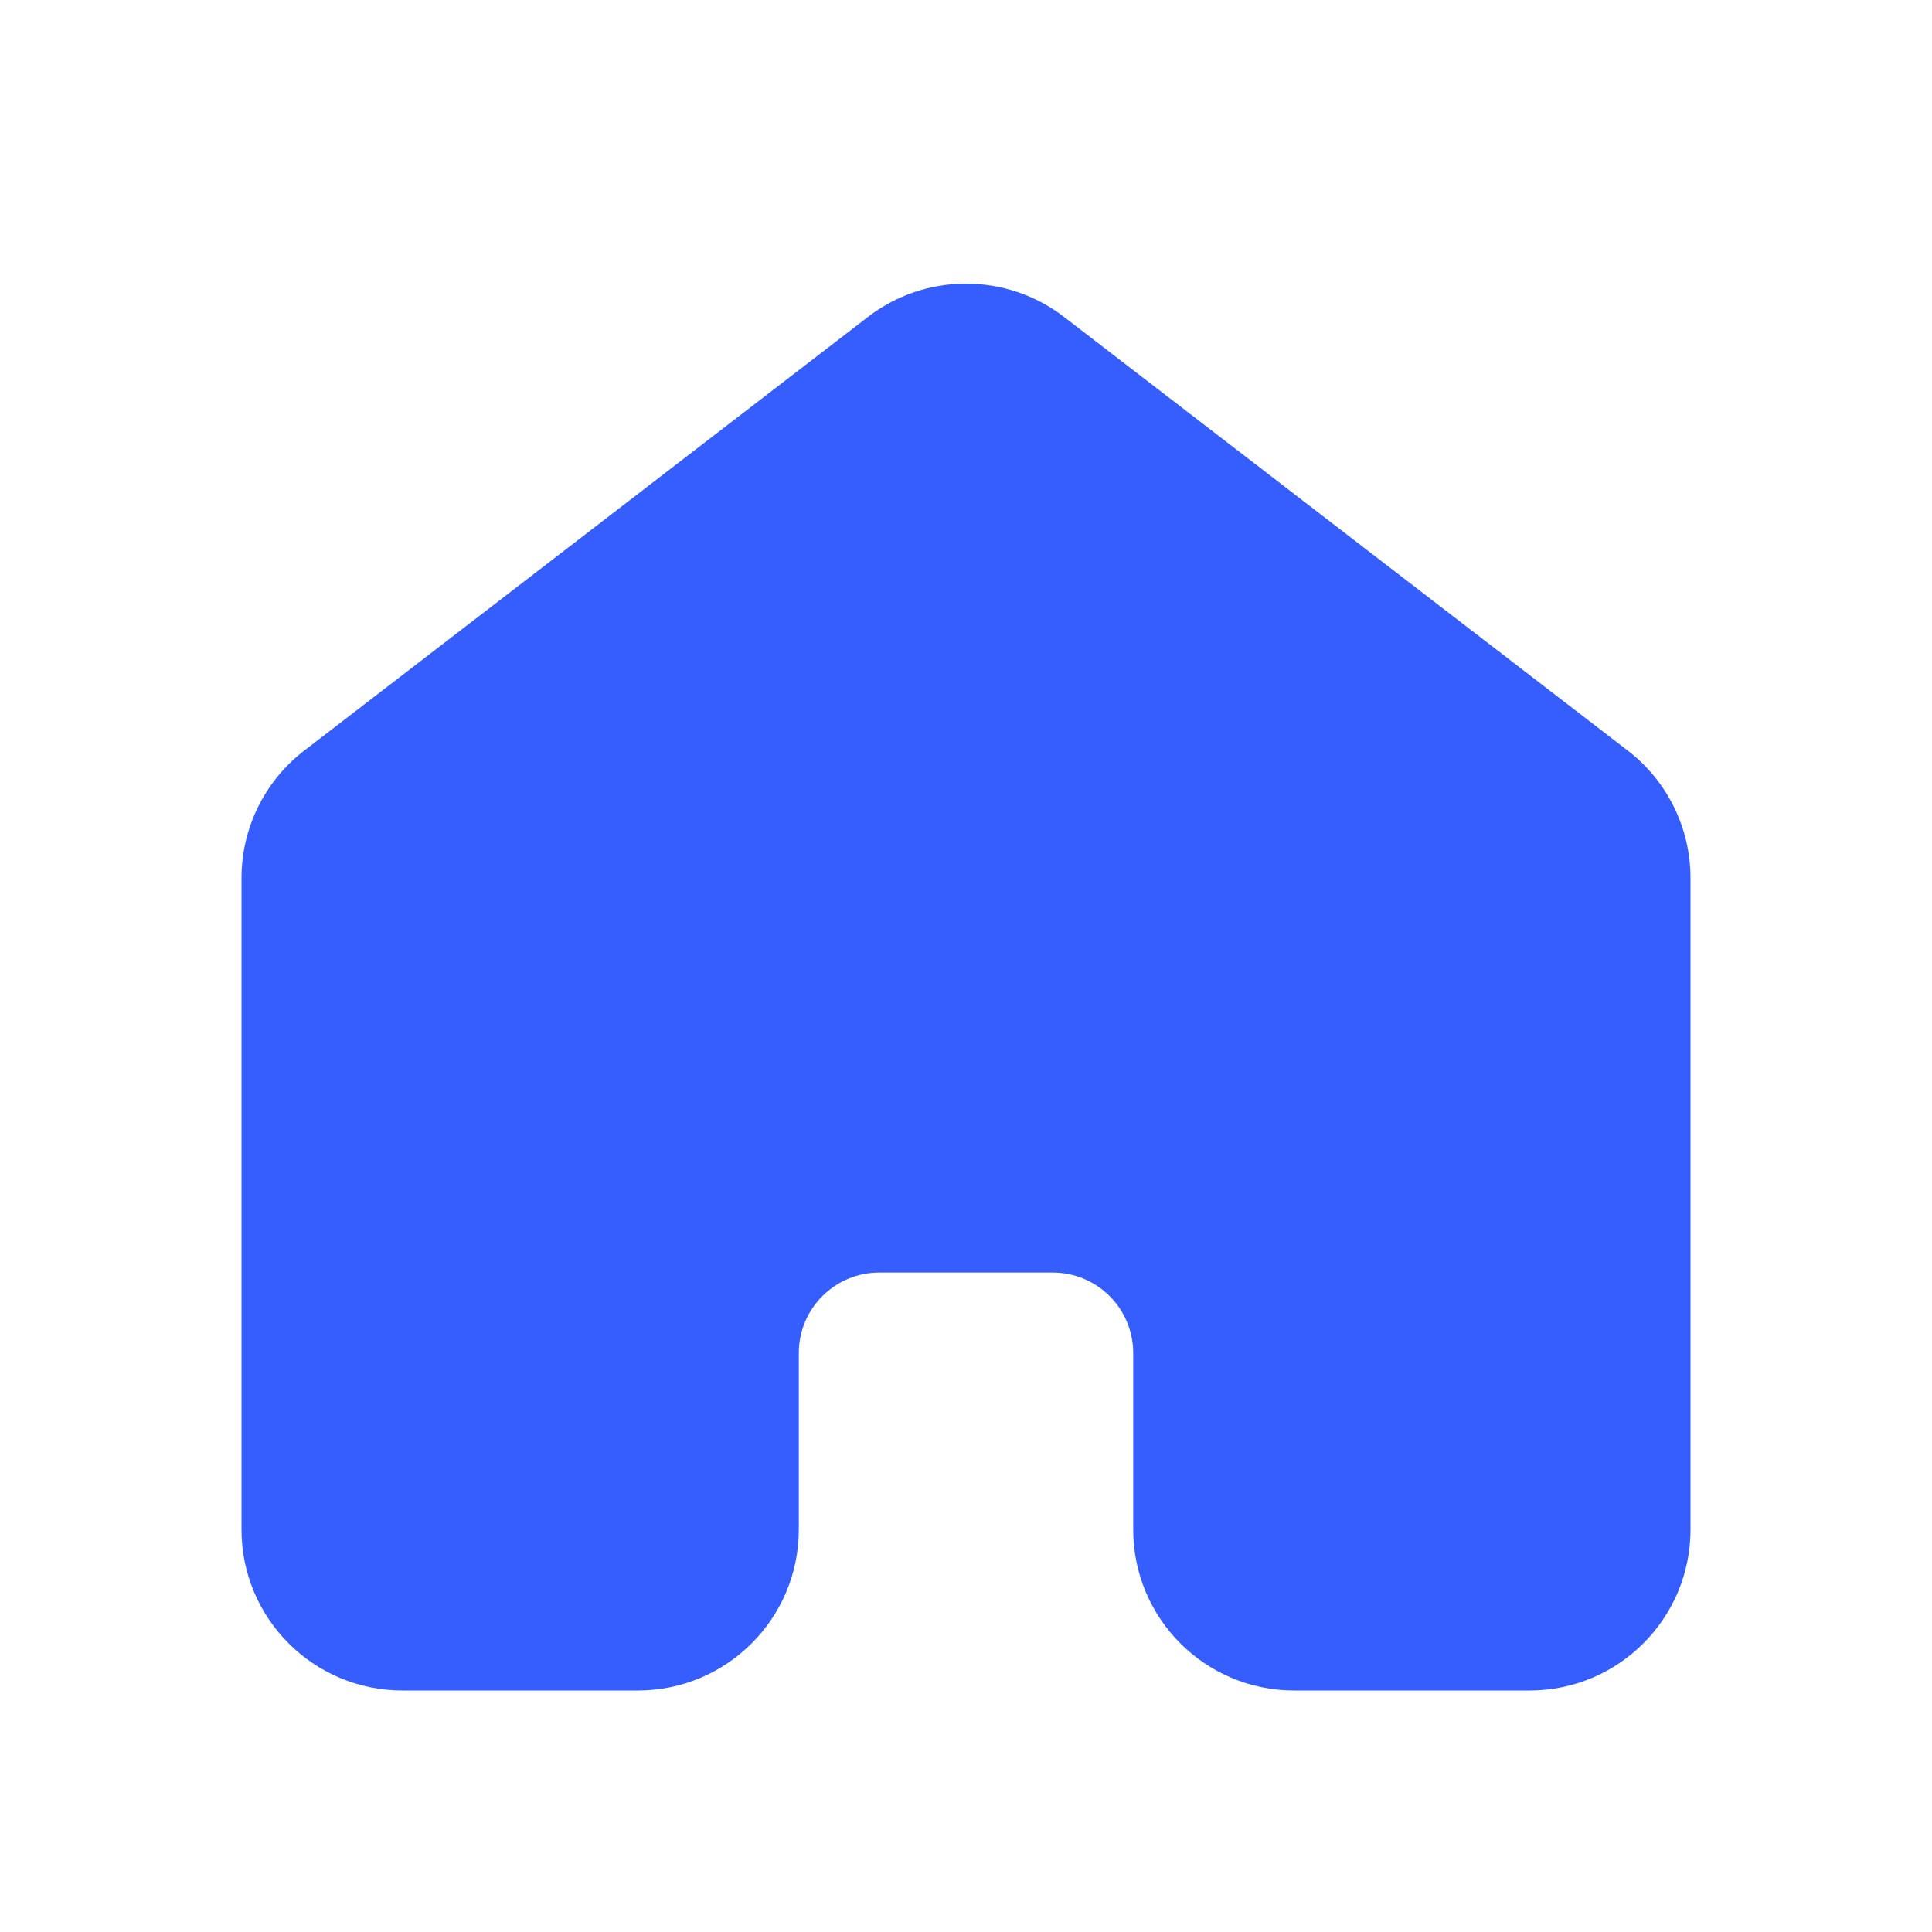
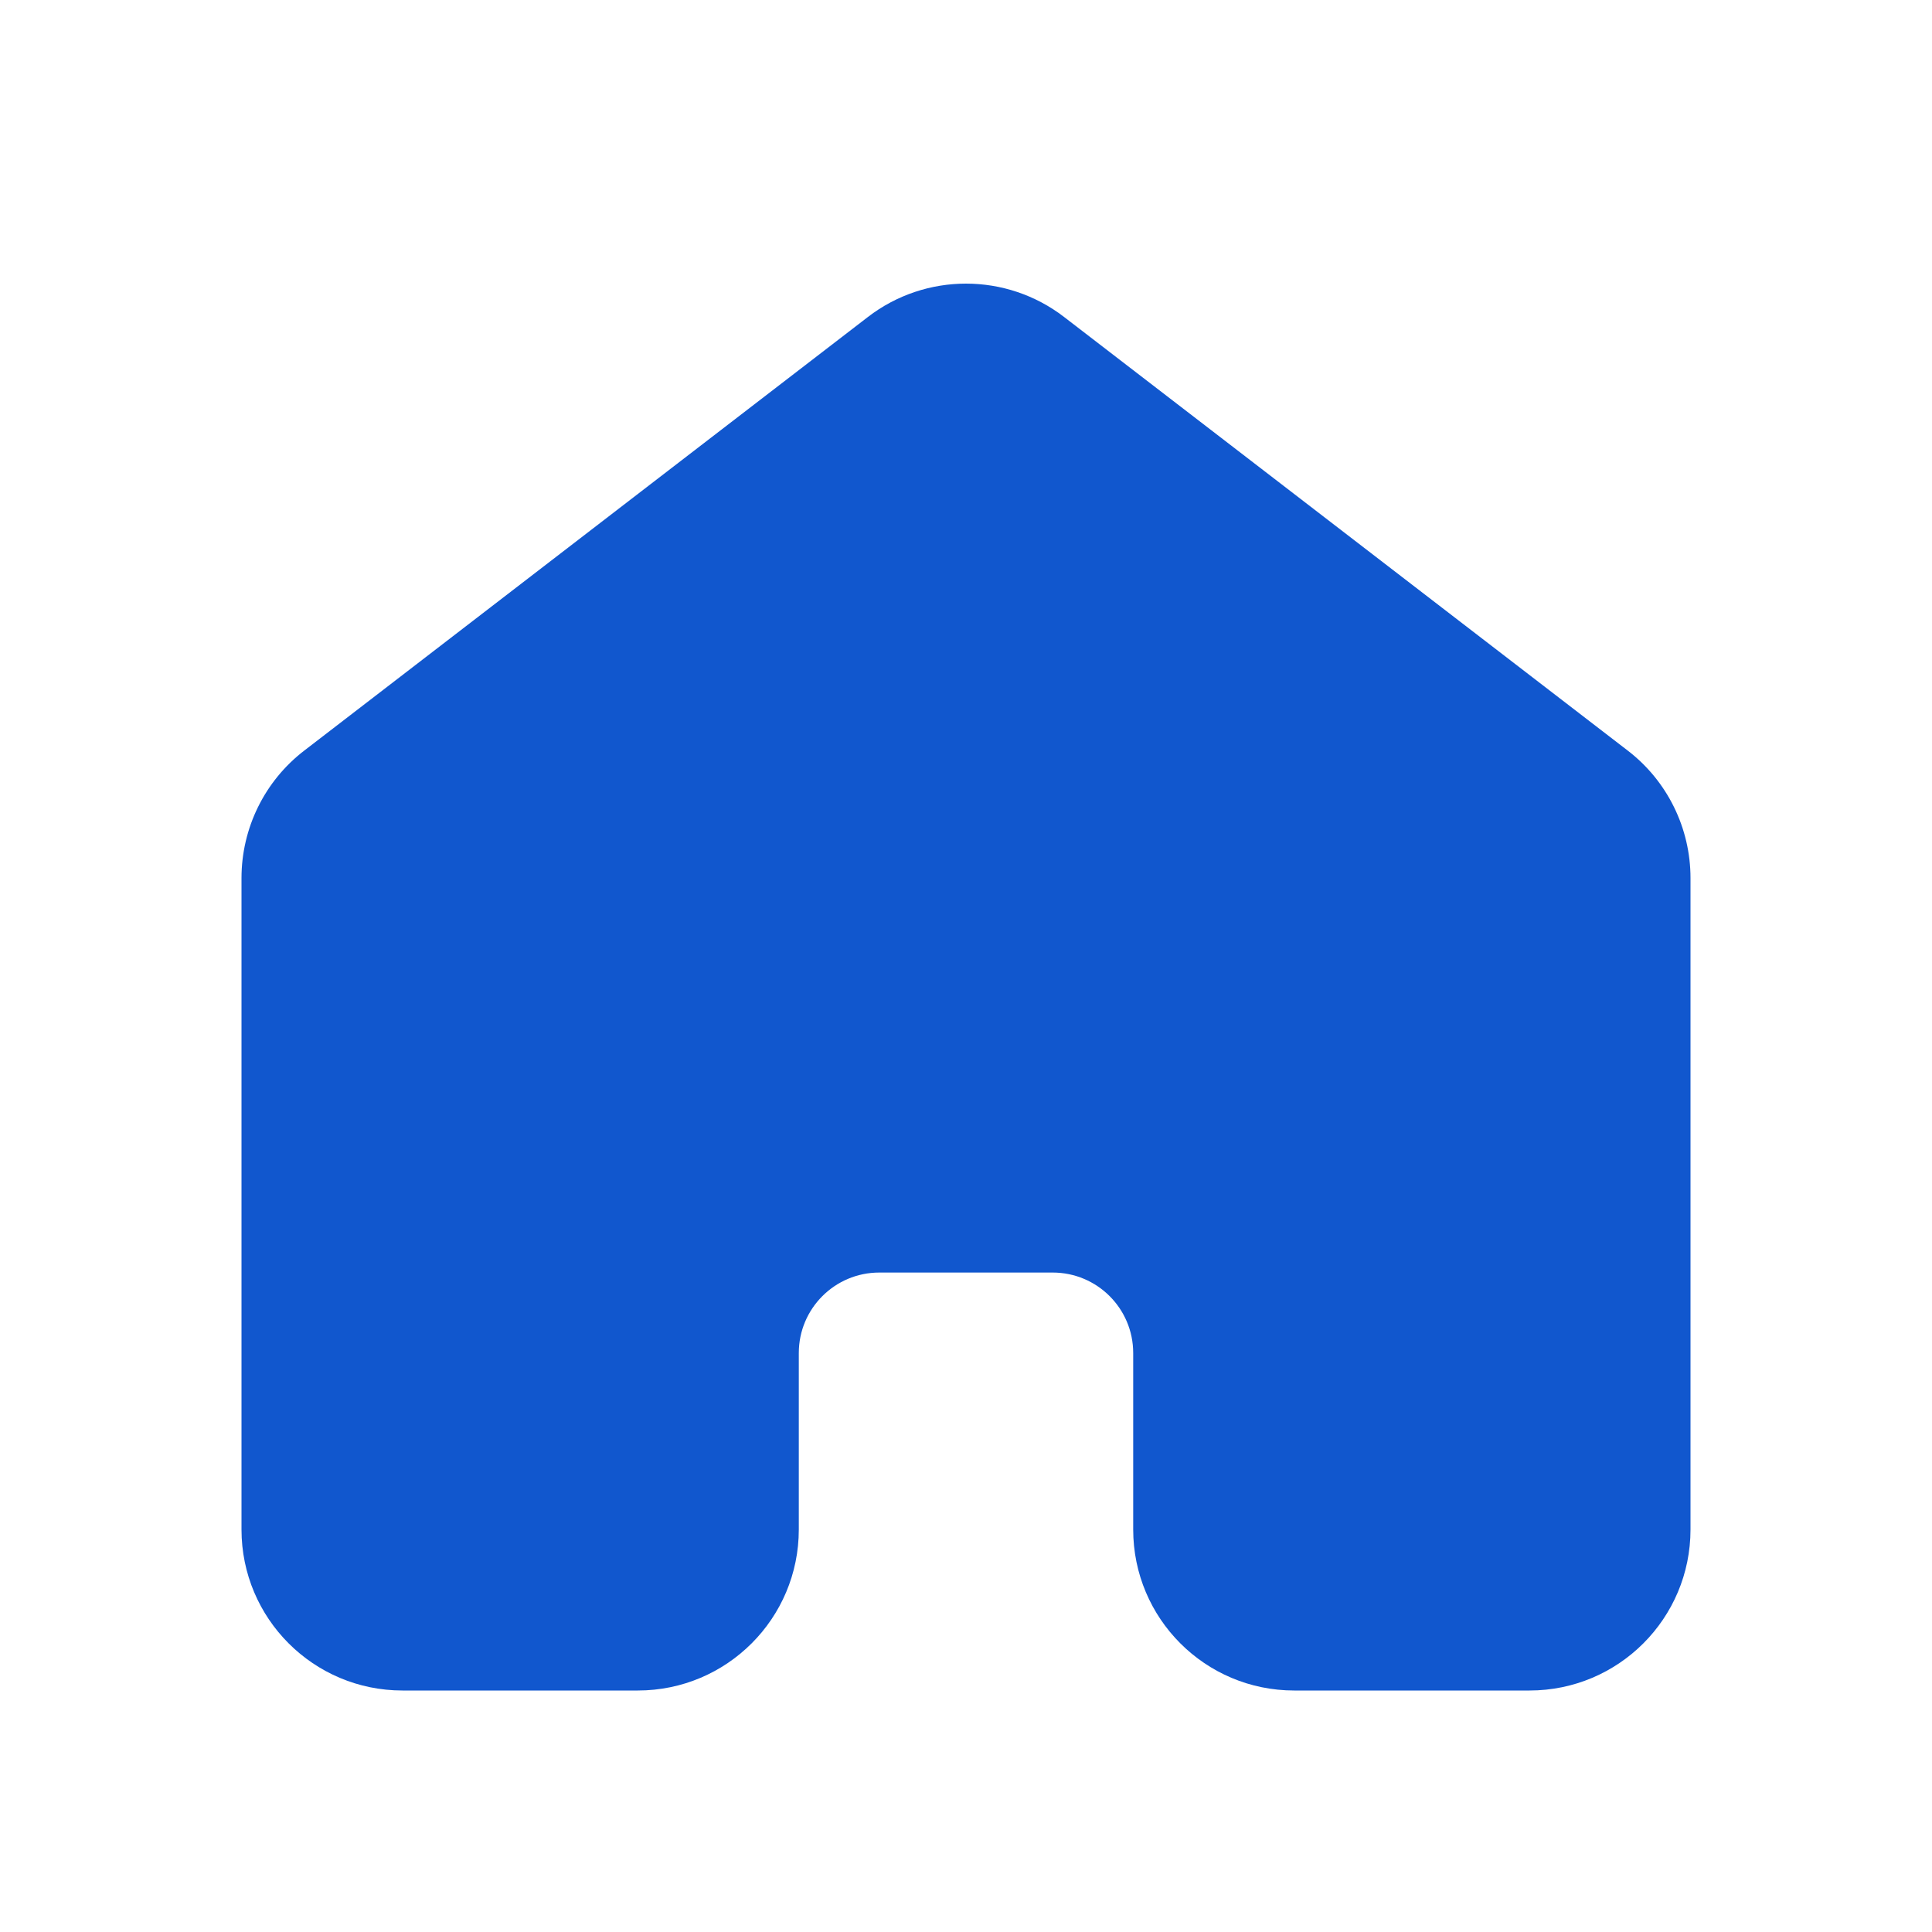
<svg xmlns="http://www.w3.org/2000/svg" preserveAspectRatio="none" overflow="visible" style="display: block;" width="24" height="24" viewBox="0 0 24 24" fill="none">
  <g id="Icon/Home">
-     <path id="Vector 2" d="M7.923 21H5C3.895 21 3 20.105 3 19V10.908C3 10.287 3.288 9.701 3.781 9.323L10.781 3.938C11.499 3.385 12.501 3.385 13.219 3.938L20.219 9.323C20.712 9.701 21 10.287 21 10.908V19C21 20.105 20.105 21 19 21H16.077C14.972 21 14.077 20.105 14.077 19V16.808C14.077 16.255 13.629 15.808 13.077 15.808H10.923C10.371 15.808 9.923 16.255 9.923 16.808V19C9.923 20.105 9.028 21 7.923 21Z" fill="#365EFF" />
+     <path id="Vector 2" d="M7.923 21H5C3.895 21 3 20.105 3 19V10.908C3 10.287 3.288 9.701 3.781 9.323L10.781 3.938C11.499 3.385 12.501 3.385 13.219 3.938L20.219 9.323C20.712 9.701 21 10.287 21 10.908V19C21 20.105 20.105 21 19 21H16.077C14.972 21 14.077 20.105 14.077 19V16.808C14.077 16.255 13.629 15.808 13.077 15.808H10.923C10.371 15.808 9.923 16.255 9.923 16.808V19C9.923 20.105 9.028 21 7.923 21Z" fill="#1157CE" />
  </g>
</svg>
